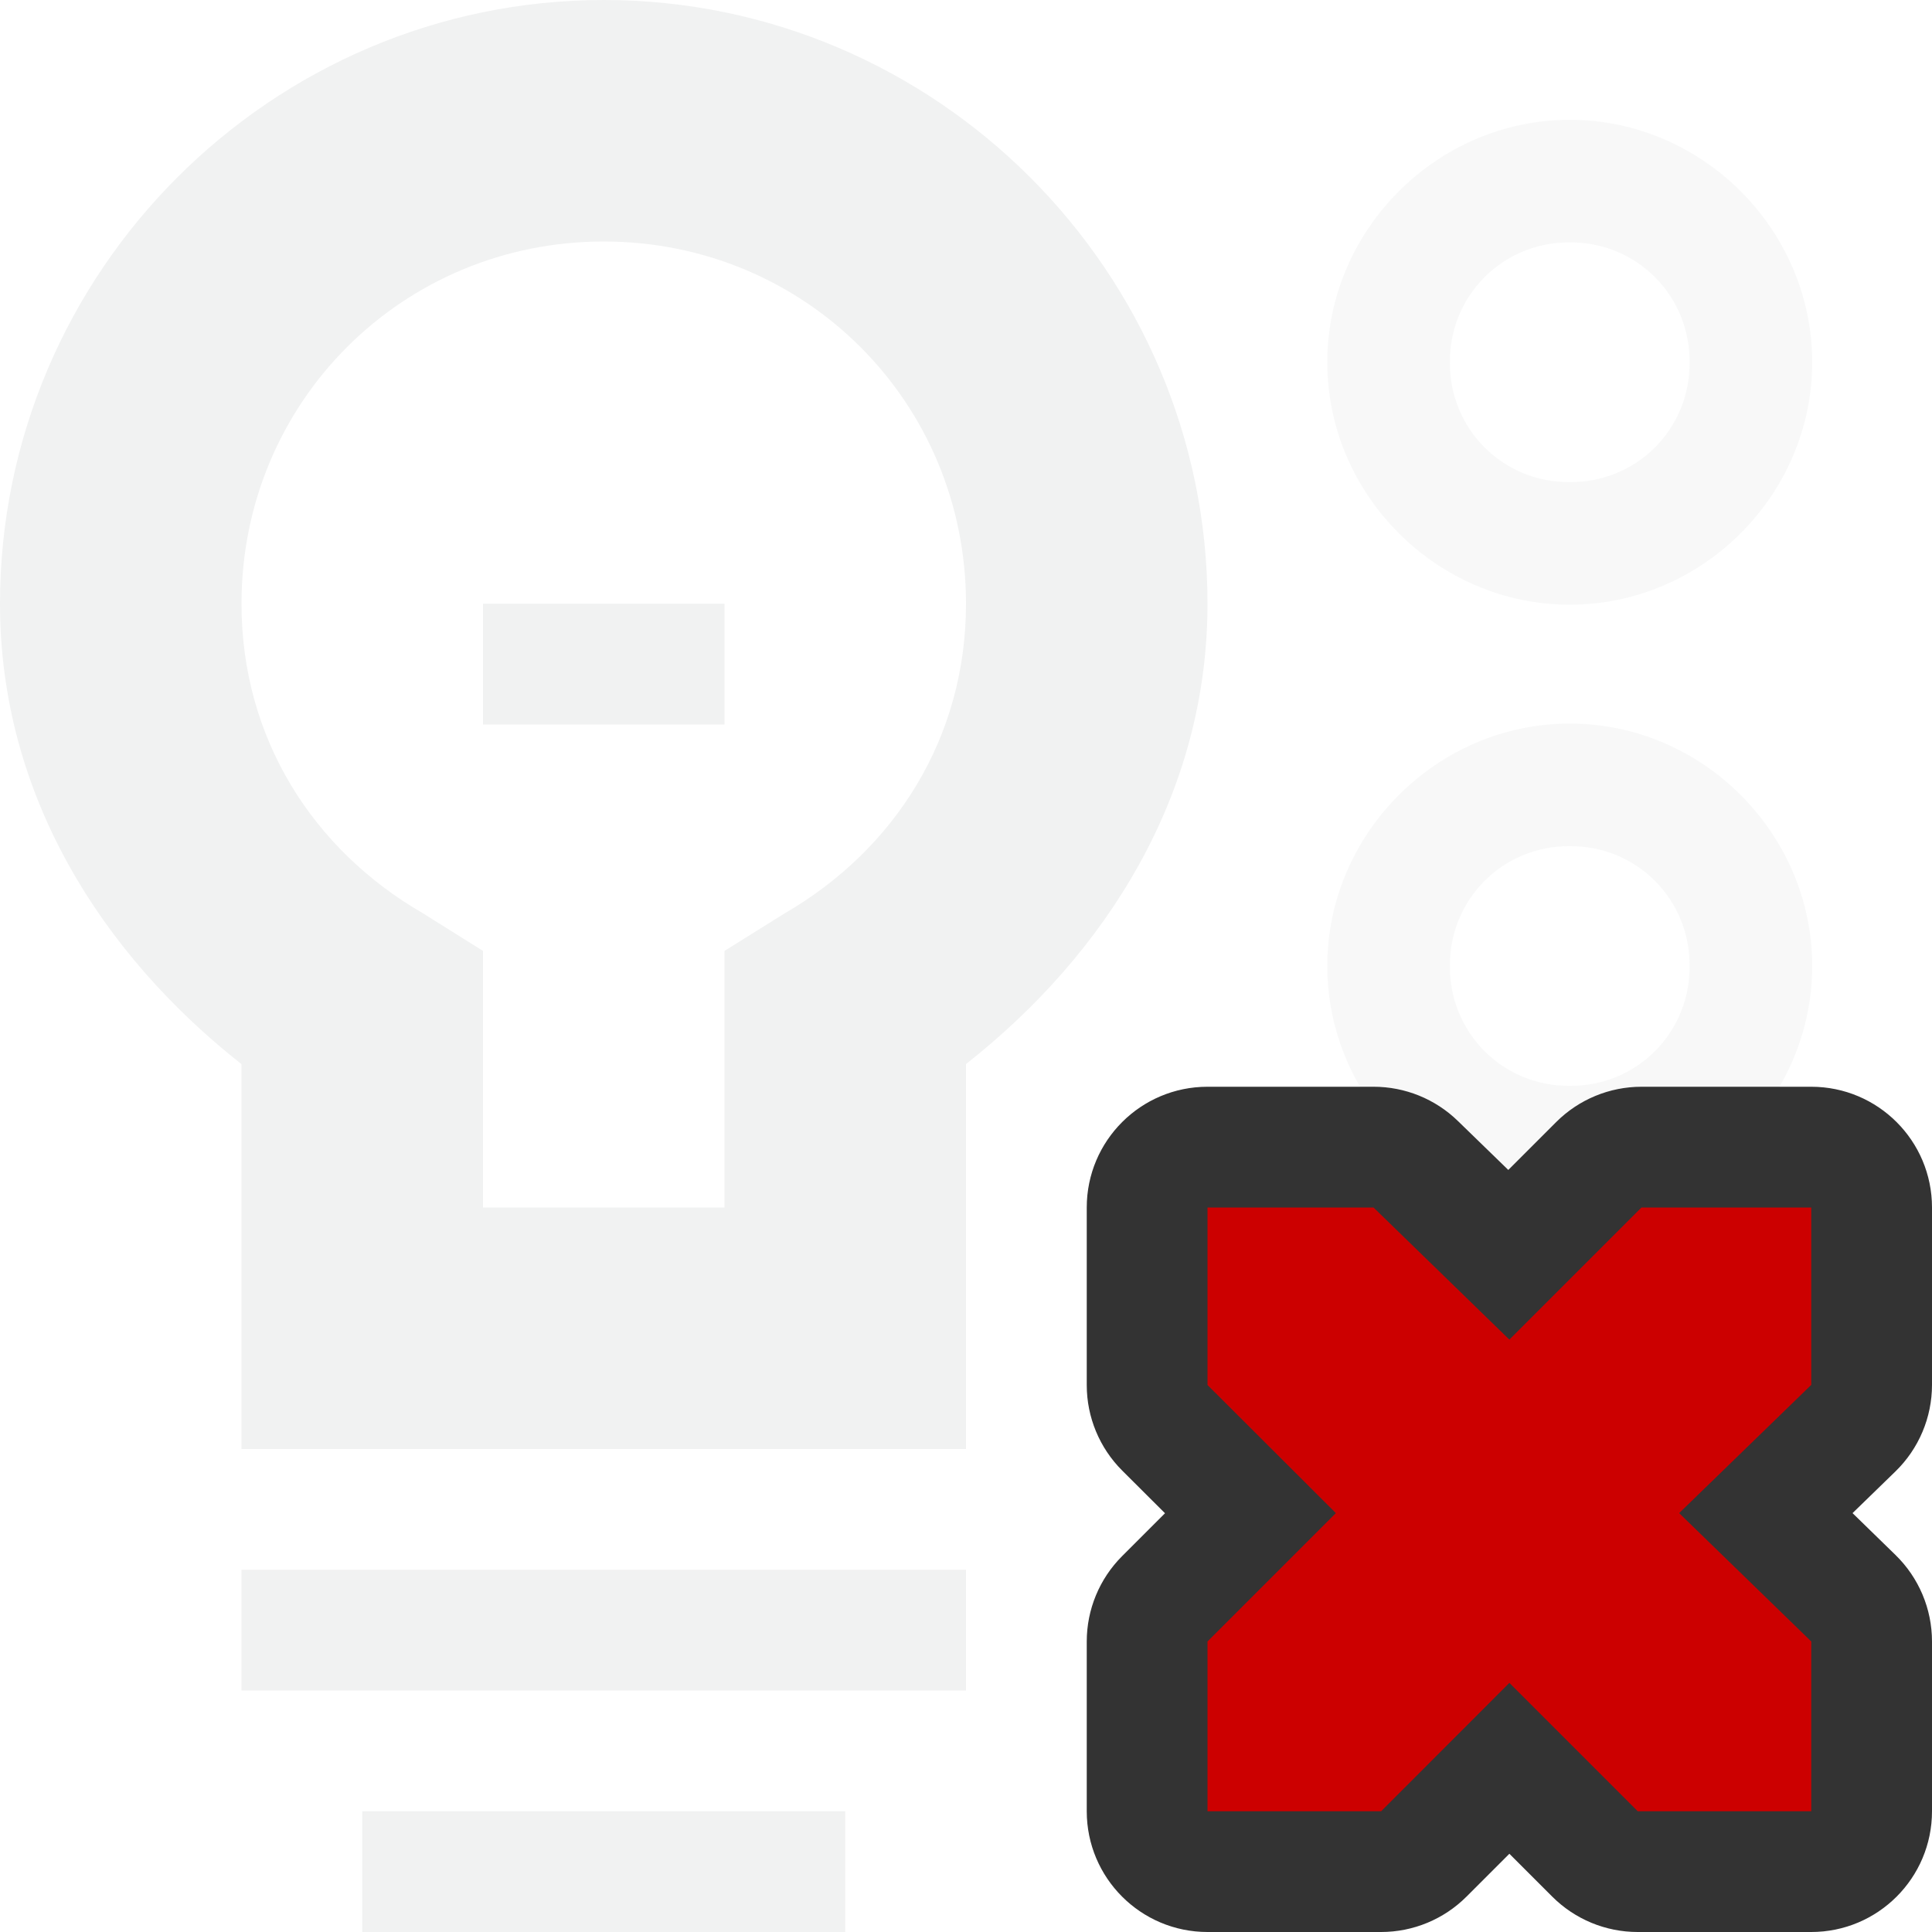
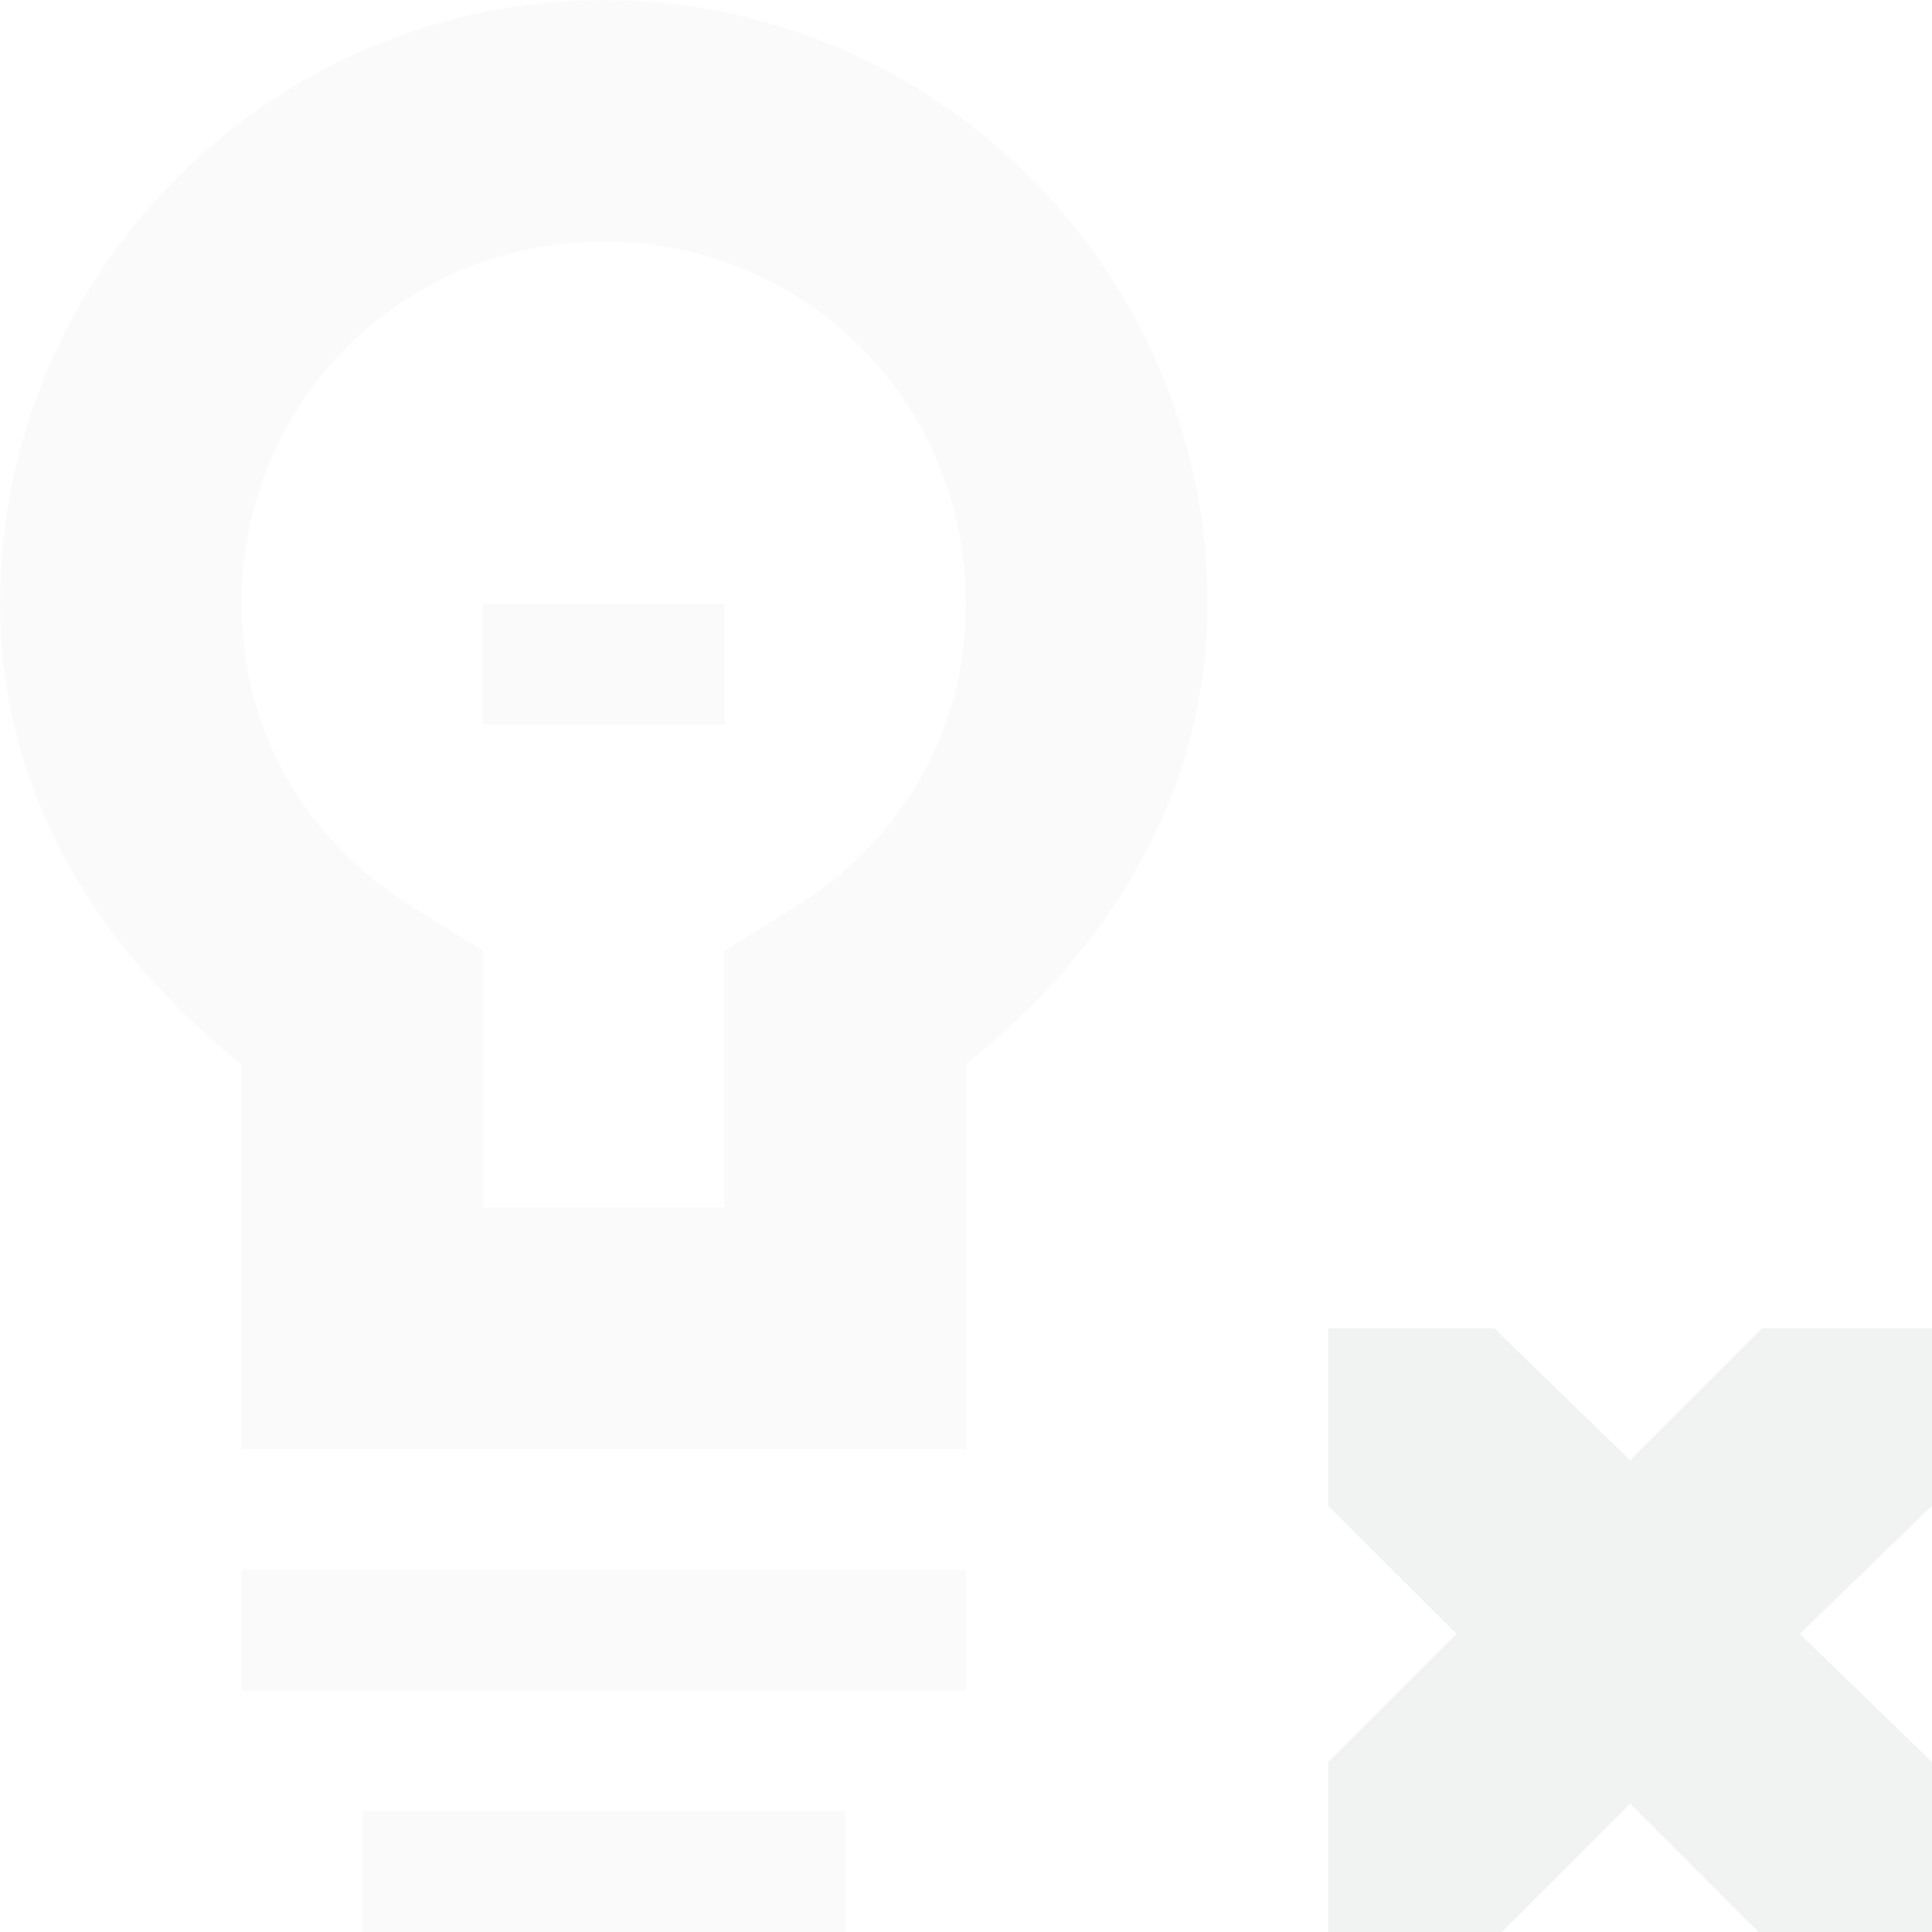
- <svg xmlns="http://www.w3.org/2000/svg" viewBox="0 0 16 16" version="1.1">
-   <g style="color:#000000" font-weight="400" fill="#f1f2f2" transform="translate(-3)">
+ <svg xmlns="http://www.w3.org/2000/svg" version="1.1" viewBox="0 0 16 16">
+   <g opacity=".35" style="color:#000000" transform="translate(-3)" font-weight="400" fill="#f1f2f2">
    <path style="text-decoration-line:none;text-transform:none;text-indent:0" overflow="visible" d="m8 0c-2.75 0-5 2.25-5 5 0 1.586 0.845 2.903 2 3.813v3.187h6v-3.188c1.155-0.909 2-2.226 2-3.812 0-2.75-2.25-5-5-5zm0 2c1.669 0 3 1.331 3 3 0 1.116-0.595 2.038-1.5 2.563l-0.5 0.312v2.125h-2v-2.125l-0.5-0.313c-0.905-0.524-1.5-1.445-1.5-2.562 0-1.669 1.331-3 3-3zm-2 13v1h4v-1zm-1-2v1h6v-1z" />
    <path style="text-decoration-line:none;text-transform:none;text-indent:0" overflow="visible" d="m7 5v1h2v-1z" />
  </g>
-   <path opacity=".5" style="color:#000000;text-decoration-line:none;text-transform:none;text-indent:0" d="m13 0.992c-1.098 0-2.008 0.91-2.008 2.008 0 1.099 0.91 2.008 2.008 2.008 1.099 0 2.008-0.91 2.008-2.008 0-1.099-0.91-2.008-2.008-2.008zm0 1.016a0.98 0.98 0 0 1 0.992 0.992 0.979 0.979 0 0 1 -0.992 0.992 0.979 0.979 0 0 1 -0.992 -0.992 0.98 0.98 0 0 1 0.992 -0.992zm0 3.984c-1.098 0-2.008 0.91-2.008 2.008 0 1.099 0.91 2.008 2.008 2.008 1.099 0 2.008-0.91 2.008-2.008 0-1.099-0.91-2.008-2.008-2.008zm0 1.016a0.98 0.98 0 0 1 0.992 0.992 0.979 0.979 0 0 1 -0.992 0.992 0.979 0.979 0 0 1 -0.992 -0.992 0.98 0.98 0 0 1 0.992 -0.992z" overflow="visible" font-weight="400" fill="#f1f2f2" />
-   <path style="color:#f1f2f2" d="m11 10a1 1 0 0 0 -1 1v1.471a1 1 0 0 0 0.293 0.707l0.355 0.354-0.355 0.355a1 1 0 0 0 -0.293 0.707v1.406a1 1 0 0 0 1 1h1.438a1 1 0 0 0 0.707 -0.293l0.355-0.355 0.355 0.355a1 1 0 0 0 0.707 0.293h1.438a1 1 0 0 0 1 -1v-1.406a1 1 0 0 0 -0.303 -0.717l-0.355-0.346 0.355-0.345a1 1 0 0 0 0.303 -0.717v-1.469a1 1 0 0 0 -1 -1h-1.406a1 1 0 0 0 -0.707 0.293l-0.396 0.396-0.418-0.406a1 1 0 0 0 -0.698 -0.283z" transform="translate(-1,-1)" fill="#333" />
-   <path style="color:#f1f2f2" fill="#c00" overflow="visible" d="m10 10h1.375l1.125 1.094 1.094-1.094h1.406v1.469l-1.094 1.062 1.094 1.063v1.406h-1.437l-1.063-1.063-1.062 1.063h-1.438v-1.406l1.063-1.063-1.063-1.061z" />
+   <path style="color:#f1f2f2" fill="#f1f2f2" overflow="visible" d="m11 11h1.375l1.125 1.094 1.094-1.094h1.406v1.469l-1.094 1.062 1.094 1.063v1.406h-1.437l-1.063-1.063-1.062 1.063h-1.438v-1.406l1.063-1.063-1.063-1.061z" />
</svg>
